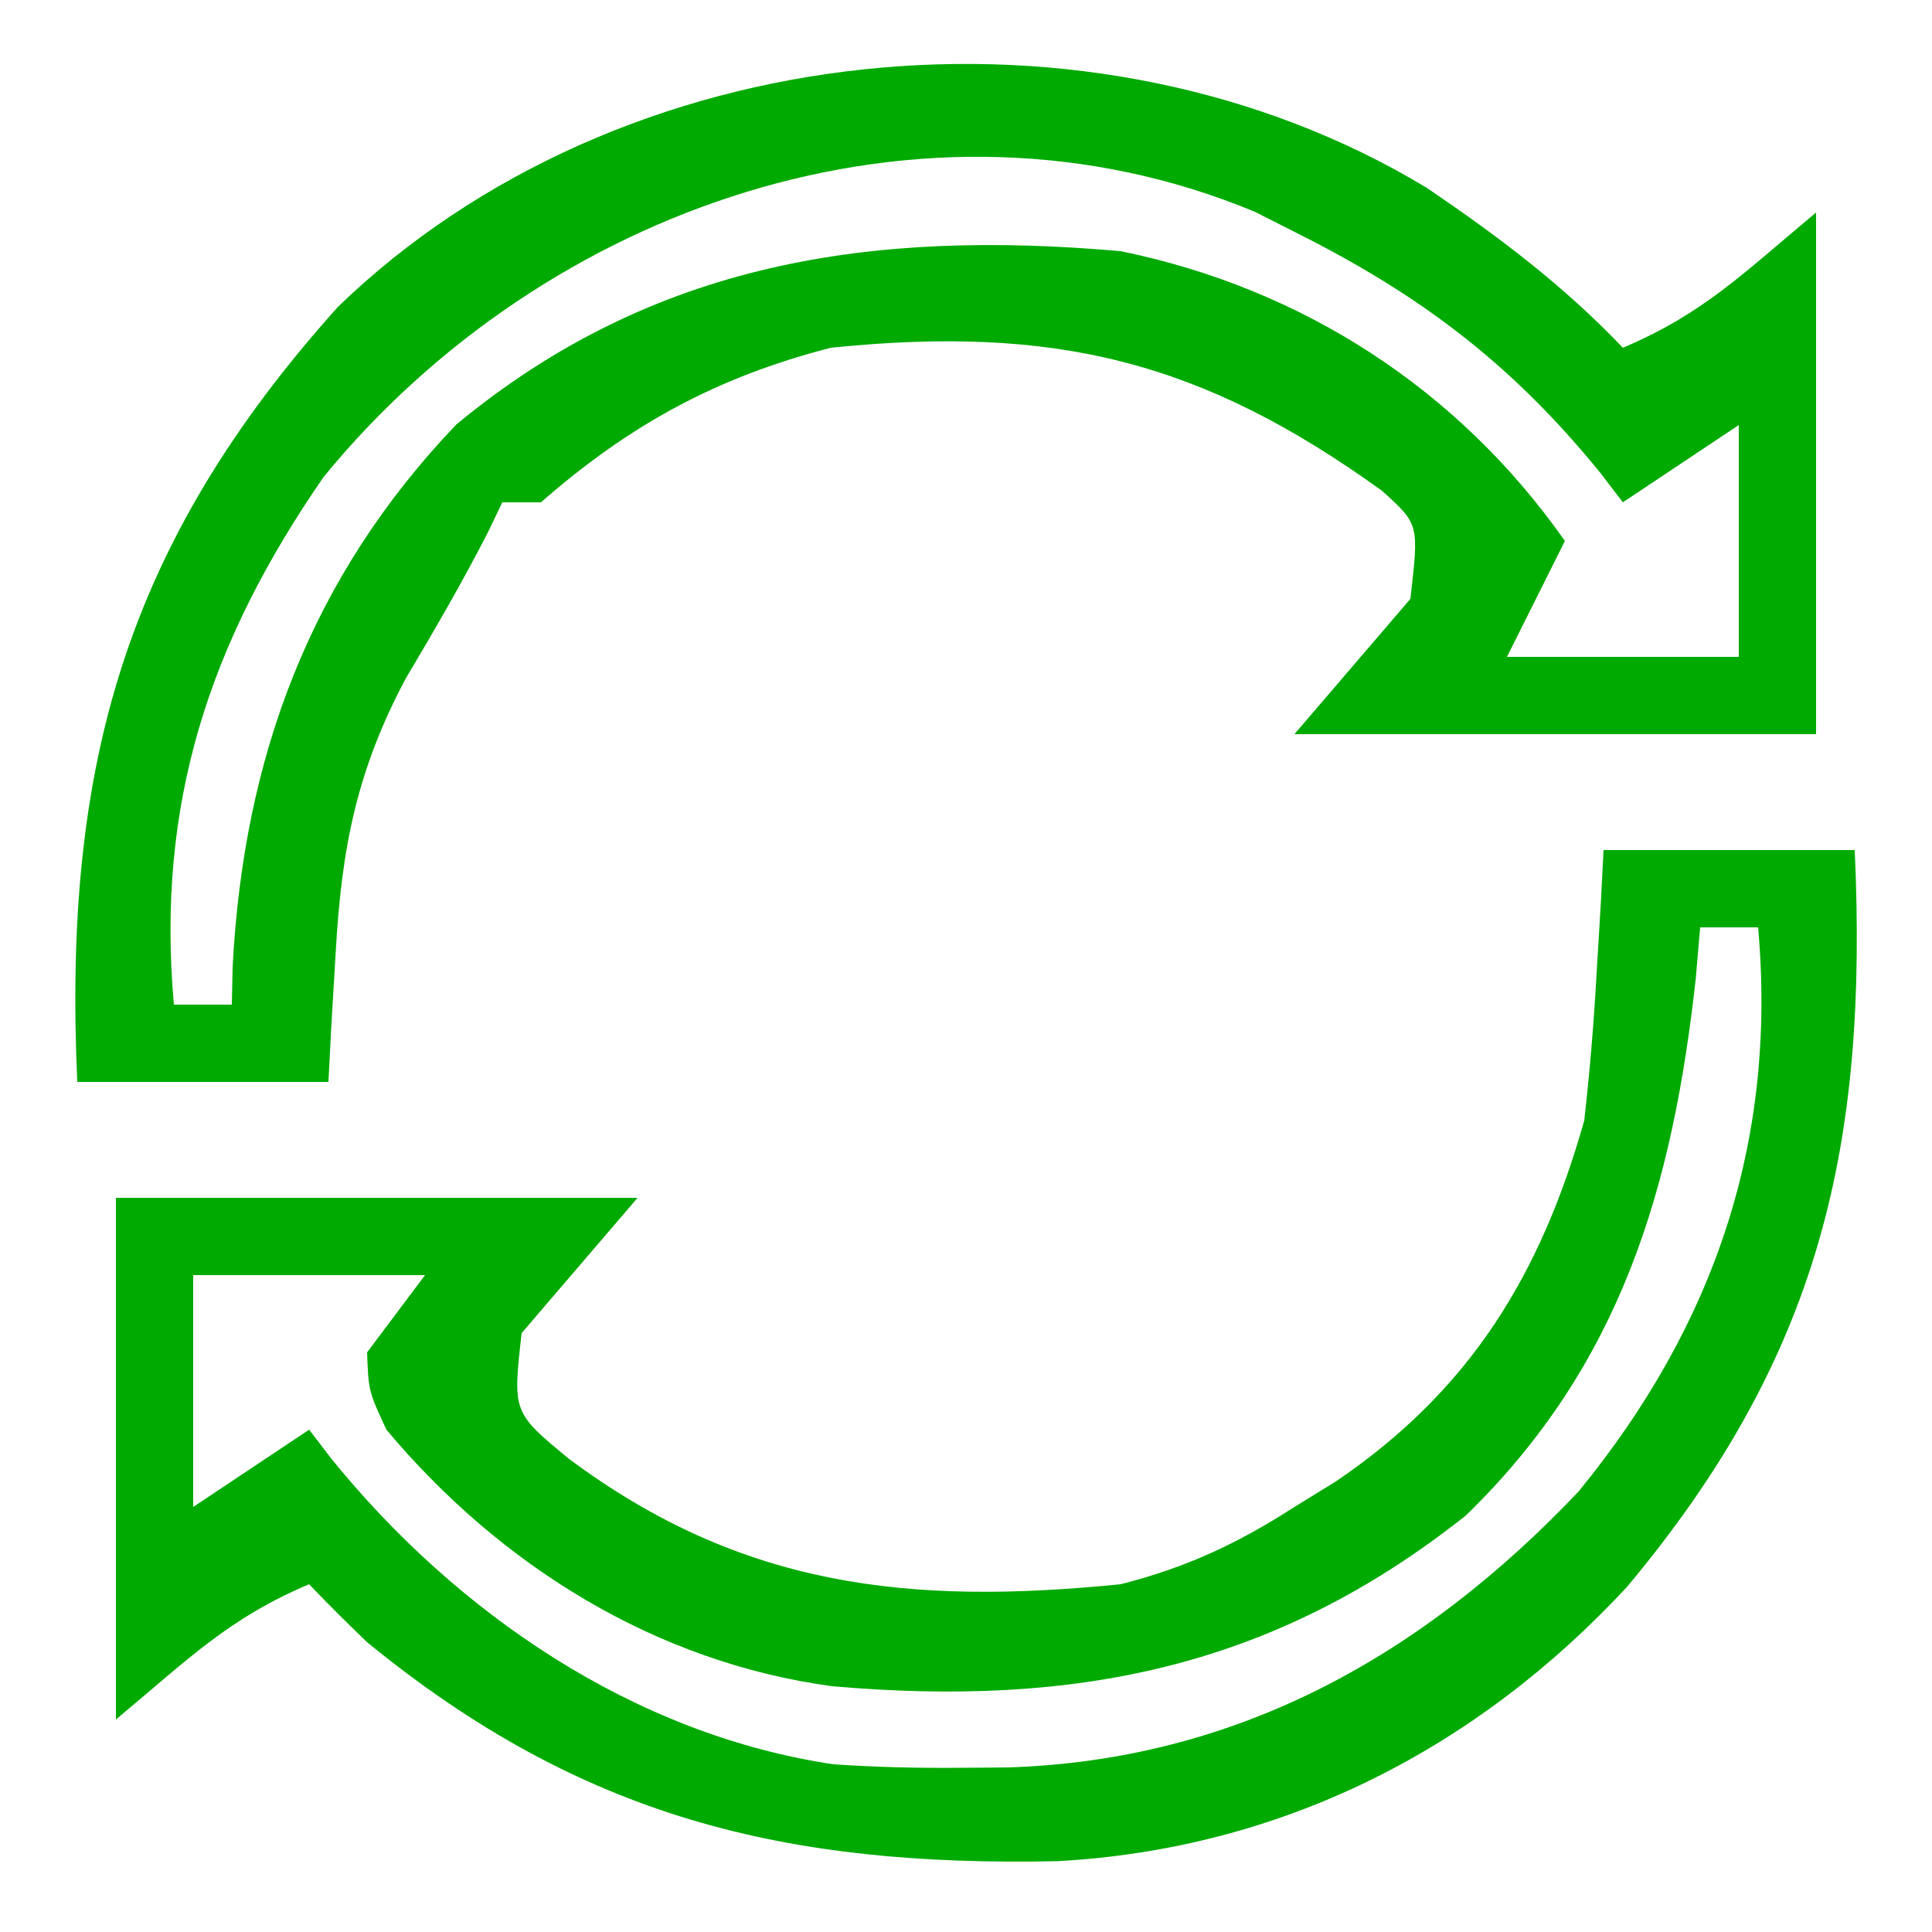
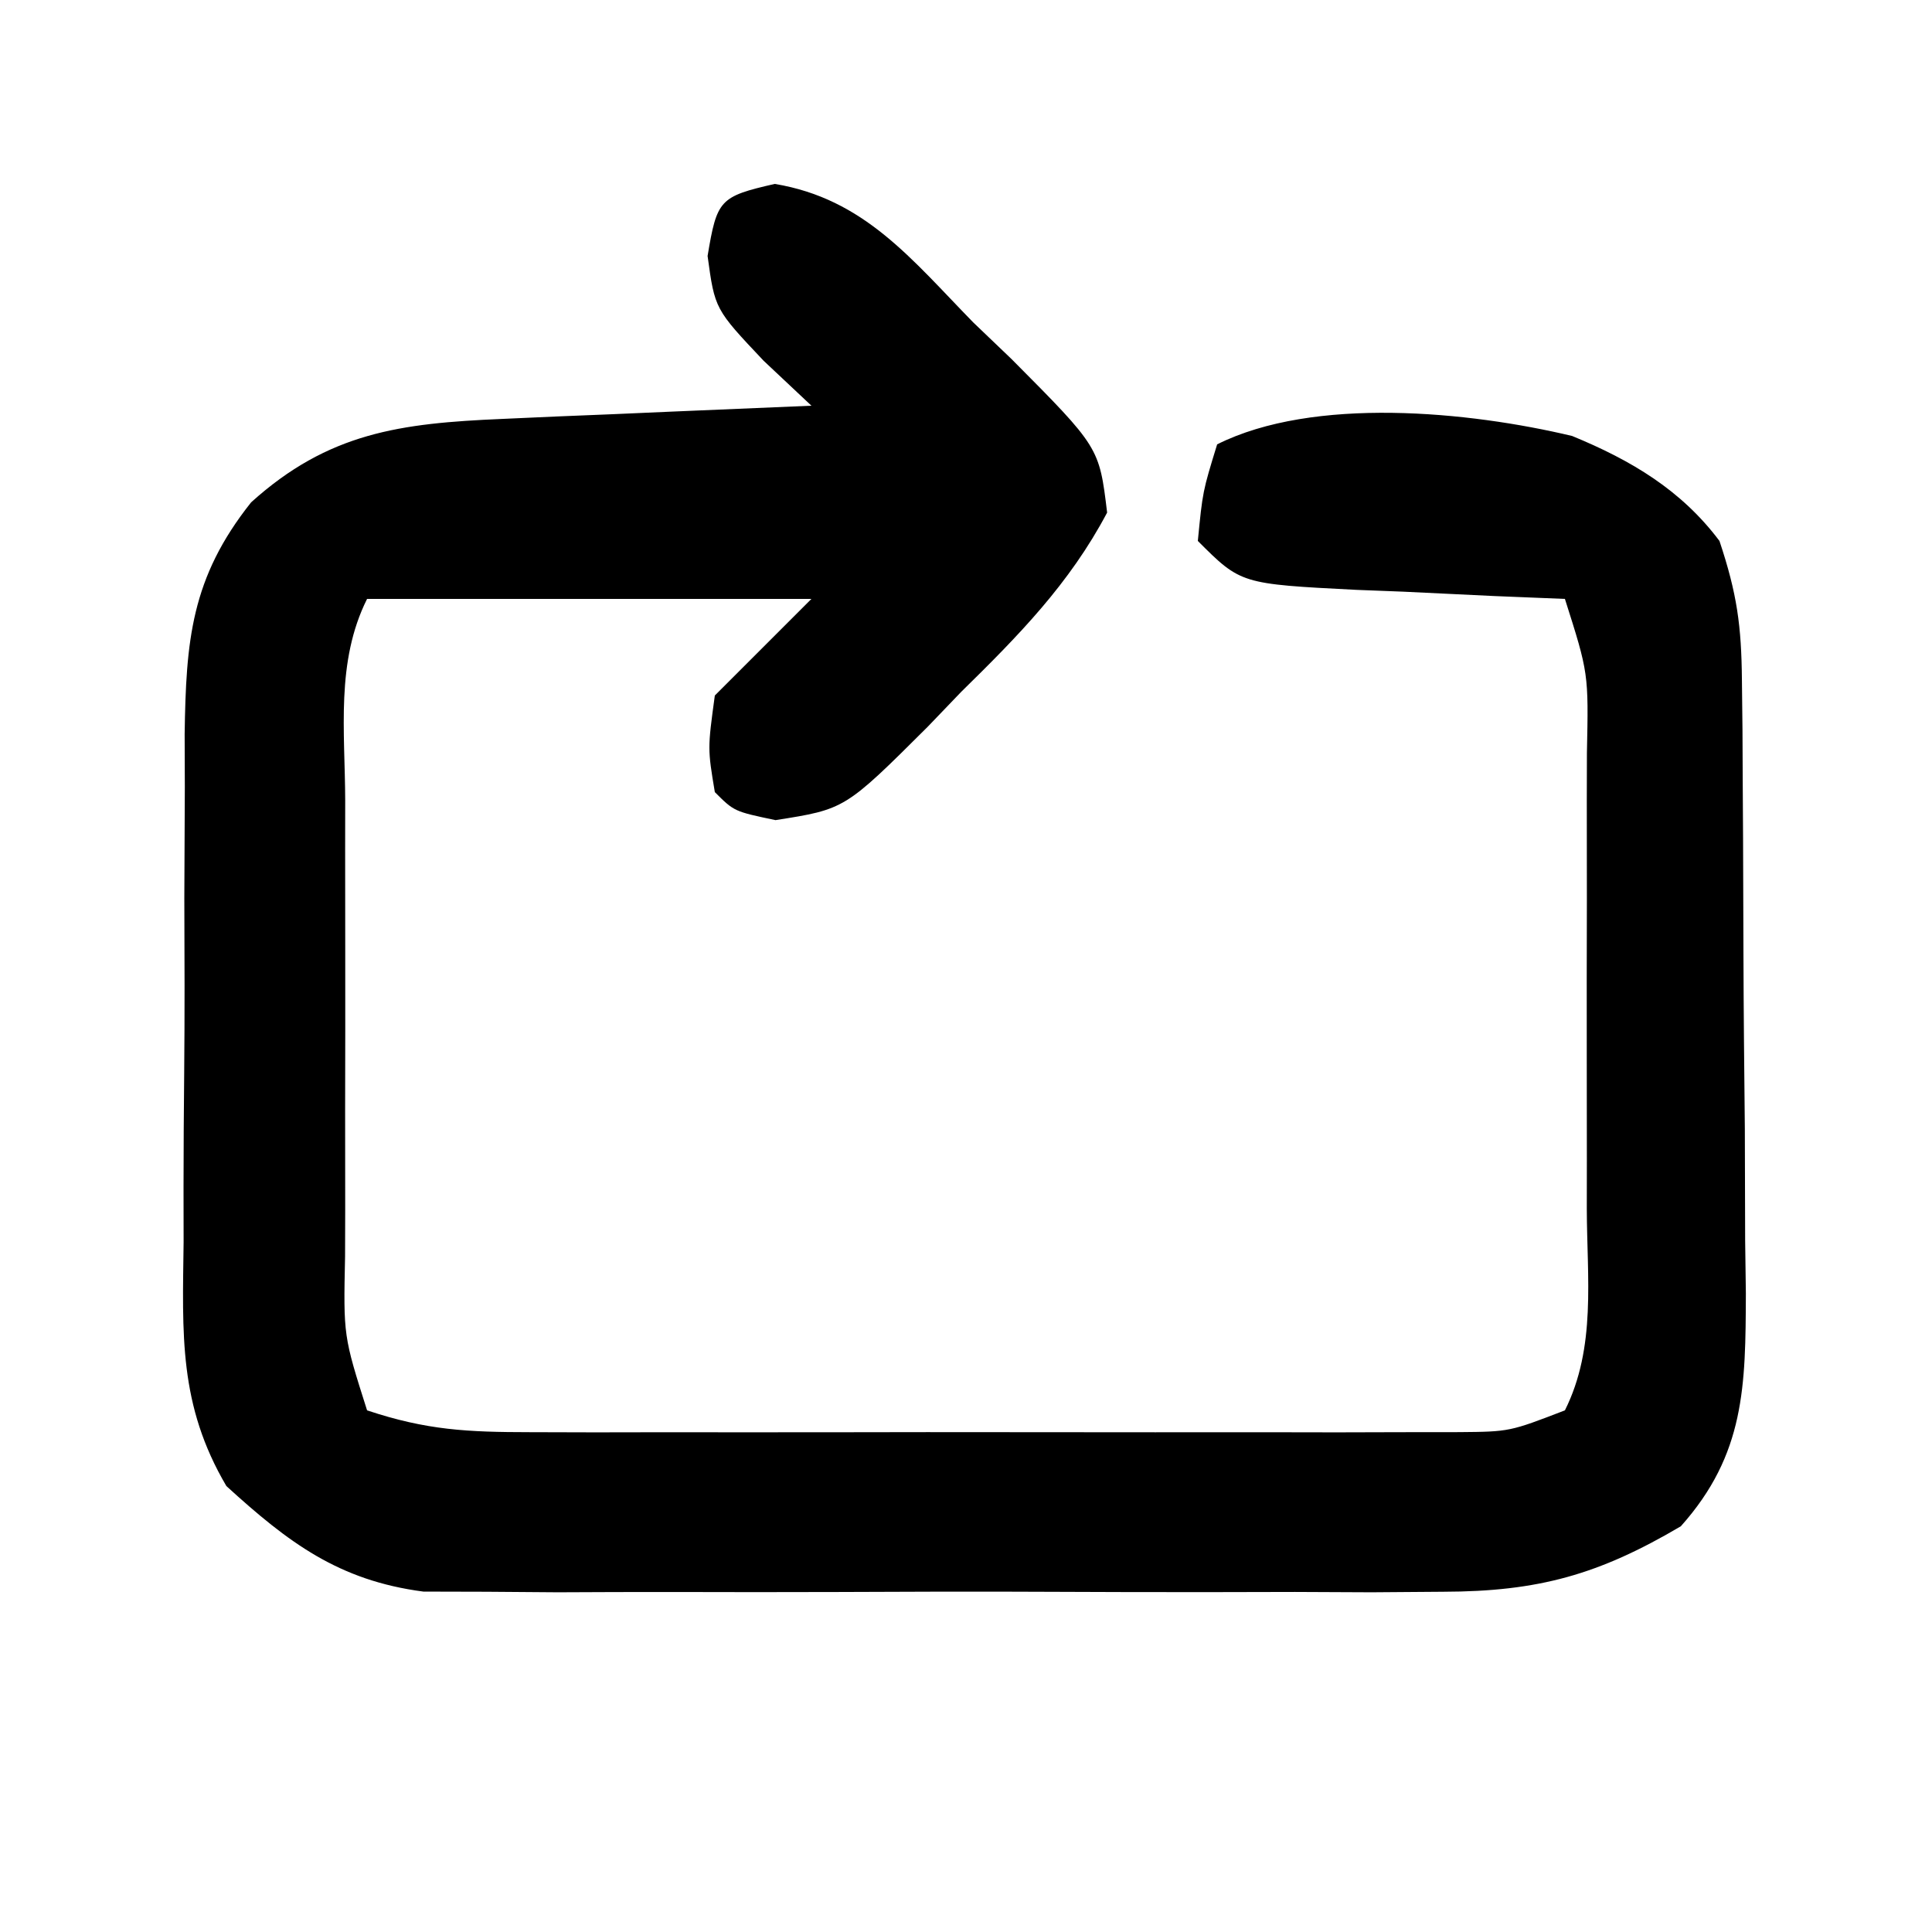
<svg xmlns="http://www.w3.org/2000/svg" version="1.1" width="100" height="100">
-   <path d="M0 0 C3.686 2.5 7.082 5.05 10.156 8.281 C14.322 6.519 16.372 4.435 20.156 1.281 C20.156 10.191 20.156 19.101 20.156 28.281 C11.246 28.281 2.336 28.281 -6.844 28.281 C-4.864 25.971 -2.884 23.661 -0.844 21.281 C-0.393 17.41 -0.393 17.41 -2.312 15.684 C-11.63 8.964 -19.21 7.093 -30.844 8.281 C-36.75 9.807 -41.247 12.259 -45.844 16.281 C-46.504 16.281 -47.164 16.281 -47.844 16.281 C-48.091 16.797 -48.339 17.312 -48.594 17.844 C-49.916 20.422 -51.364 22.911 -52.844 25.402 C-55.385 30.177 -56.165 34.176 -56.469 39.594 C-56.544 40.848 -56.618 42.102 -56.695 43.395 C-56.744 44.347 -56.793 45.3 -56.844 46.281 C-61.134 46.281 -65.424 46.281 -69.844 46.281 C-70.577 30.054 -67.444 18.514 -56.344 6.156 C-41.75 -7.957 -17.257 -10.43 0 0 Z M-57.094 14.969 C-63.016 23.538 -65.765 31.882 -64.844 42.281 C-63.854 42.281 -62.864 42.281 -61.844 42.281 C-61.822 41.299 -61.822 41.299 -61.801 40.297 C-61.235 29.479 -57.777 20.164 -50.23 12.258 C-39.998 3.784 -28.635 2.156 -15.844 3.281 C-6.453 5.196 1.643 10.424 7.156 18.281 C6.156 20.281 5.156 22.281 4.156 24.281 C8.116 24.281 12.076 24.281 16.156 24.281 C16.156 20.321 16.156 16.361 16.156 12.281 C14.176 13.601 12.196 14.921 10.156 16.281 C9.767 15.773 9.378 15.265 8.977 14.742 C4.398 9.109 -0.361 5.517 -6.844 2.281 C-7.518 1.94 -8.192 1.598 -8.887 1.246 C-26.093 -5.909 -45.716 1.05 -57.094 14.969 Z " fill="#00AA00" transform="translate(73.84375,9.71875)" />
-   <path d="M0 0 C4.29 0 8.58 0 13 0 C13.688 15.237 11.247 26.14 1.223 38.125 C-6.62 46.593 -16.722 51.712 -28.297 52.336 C-42.347 52.622 -52.885 50.09 -64 41 C-65.018 40.018 -66.025 39.025 -67 38 C-71.166 39.762 -73.215 41.846 -77 45 C-77 36.09 -77 27.18 -77 18 C-68.09 18 -59.18 18 -50 18 C-52.97 21.465 -52.97 21.465 -56 25 C-56.465 29.105 -56.465 29.105 -53.562 31.5 C-44.607 38.181 -35.895 39.094 -25 38 C-21.603 37.141 -18.937 35.891 -16 34 C-15.294 33.564 -14.587 33.129 -13.859 32.68 C-6.925 27.98 -3.259 22.005 -1 14 C-0.722 11.549 -0.514 9.088 -0.375 6.625 C-0.3 5.38 -0.225 4.135 -0.148 2.852 C-0.075 1.44 -0.075 1.44 0 0 Z M5 4 C4.925 4.871 4.85 5.743 4.773 6.641 C3.574 17.507 0.892 26.654 -7.125 34.438 C-17.132 42.386 -27.426 44.362 -39.898 43.282 C-49.047 42.054 -57.11 37.037 -63 30 C-63.926 28.004 -63.926 28.004 -64 26 C-63.01 24.68 -62.02 23.36 -61 22 C-64.96 22 -68.92 22 -73 22 C-73 25.96 -73 29.92 -73 34 C-71.02 32.68 -69.04 31.36 -67 30 C-66.611 30.508 -66.221 31.016 -65.82 31.539 C-59.362 39.486 -50.207 45.779 -39.865 47.318 C-37.65 47.472 -35.47 47.519 -33.25 47.5 C-32.465 47.494 -31.68 47.489 -30.871 47.483 C-19.011 47.122 -9.375 41.724 -1.289 33.195 C5.753 24.581 8.98 15.058 8 4 C7.01 4 6.02 4 5 4 Z " fill="#00AA00" transform="translate(83,44)" />
+   <path d="M0 0 C4.638 0.769 7.072 3.892 10.273 7.168 C10.927 7.794 11.581 8.42 12.254 9.064 C16.796 13.631 16.796 13.631 17.203 17.012 C15.254 20.699 12.609 23.387 9.648 26.293 C8.788 27.189 8.788 27.189 7.91 28.104 C3.634 32.365 3.634 32.365 0.039 32.93 C-2.102 32.48 -2.102 32.48 -3.102 31.48 C-3.477 29.23 -3.477 29.23 -3.102 26.48 C-1.452 24.83 0.198 23.18 1.898 21.48 C-5.692 21.48 -13.282 21.48 -21.102 21.48 C-22.732 24.742 -22.243 28.335 -22.234 31.918 C-22.236 33.172 -22.236 33.172 -22.237 34.451 C-22.238 36.22 -22.236 37.988 -22.232 39.757 C-22.227 42.469 -22.232 45.182 -22.238 47.895 C-22.238 49.611 -22.236 51.327 -22.234 53.043 C-22.236 53.858 -22.238 54.672 -22.241 55.511 C-22.327 59.628 -22.327 59.628 -21.102 63.48 C-18.017 64.509 -15.9 64.607 -12.668 64.61 C-11.001 64.615 -11.001 64.615 -9.301 64.619 C-7.5 64.616 -7.5 64.616 -5.664 64.613 C-4.432 64.614 -3.201 64.615 -1.932 64.616 C1.342 64.617 4.615 64.613 7.889 64.607 C9.896 64.605 11.904 64.607 13.911 64.611 C17.761 64.617 21.611 64.616 25.461 64.613 C26.661 64.615 27.861 64.617 29.097 64.619 C30.209 64.616 31.32 64.613 32.465 64.61 C33.444 64.609 34.423 64.608 35.432 64.607 C38.034 64.584 38.034 64.584 40.898 63.48 C42.529 60.219 42.04 56.626 42.031 53.043 C42.033 51.789 42.033 51.789 42.034 50.51 C42.035 48.741 42.033 46.973 42.029 45.204 C42.023 42.491 42.029 39.779 42.035 37.066 C42.034 35.35 42.033 33.634 42.031 31.918 C42.034 30.696 42.034 30.696 42.037 29.449 C42.124 25.333 42.124 25.333 40.898 21.48 C39.694 21.431 38.49 21.383 37.25 21.332 C35.674 21.257 34.099 21.181 32.523 21.105 C31.729 21.075 30.935 21.044 30.117 21.012 C24.125 20.707 24.125 20.707 21.898 18.48 C22.148 15.918 22.148 15.918 22.898 13.48 C27.897 10.981 35.942 11.775 41.273 13.047 C44.315 14.299 46.915 15.836 48.898 18.48 C49.81 21.216 50.034 22.869 50.06 25.689 C50.069 26.533 50.079 27.378 50.089 28.248 C50.093 29.158 50.097 30.067 50.102 31.004 C50.107 31.942 50.113 32.881 50.119 33.847 C50.128 35.833 50.135 37.818 50.139 39.804 C50.148 42.837 50.179 45.869 50.211 48.902 C50.217 50.832 50.223 52.762 50.227 54.691 C50.239 55.597 50.251 56.502 50.264 57.435 C50.247 62.21 50.227 65.754 46.898 69.48 C42.646 71.988 39.522 72.858 34.605 72.869 C33.381 72.878 32.156 72.888 30.894 72.897 C29.585 72.891 28.275 72.885 26.926 72.879 C25.556 72.881 24.187 72.884 22.817 72.888 C19.955 72.892 17.093 72.886 14.231 72.872 C10.57 72.854 6.91 72.864 3.25 72.882 C0.425 72.893 -2.4 72.89 -5.226 72.882 C-7.229 72.879 -9.233 72.888 -11.236 72.897 C-13.068 72.883 -13.068 72.883 -14.938 72.869 C-16.01 72.866 -17.082 72.864 -18.187 72.861 C-22.569 72.289 -25.173 70.327 -28.383 67.4 C-30.858 63.195 -30.658 59.558 -30.598 54.762 C-30.599 53.826 -30.601 52.891 -30.602 51.927 C-30.6 49.953 -30.589 47.98 -30.568 46.006 C-30.539 42.991 -30.548 39.977 -30.561 36.961 C-30.554 35.04 -30.546 33.12 -30.535 31.199 C-30.538 30.3 -30.541 29.401 -30.544 28.475 C-30.472 23.654 -30.222 20.4 -27.102 16.48 C-23.102 12.868 -19.371 12.388 -14.117 12.164 C-13.183 12.122 -12.248 12.08 -11.285 12.037 C-10.317 11.998 -9.349 11.958 -8.352 11.918 C-6.876 11.853 -6.876 11.853 -5.371 11.787 C-2.948 11.681 -0.525 11.579 1.898 11.48 C1.081 10.712 0.264 9.944 -0.578 9.152 C-3.102 6.48 -3.102 6.48 -3.477 3.73 C-2.991 0.818 -2.859 0.654 0 0 Z " fill="#000000" transform="translate(40.10156,9.519531)" />
</svg>
